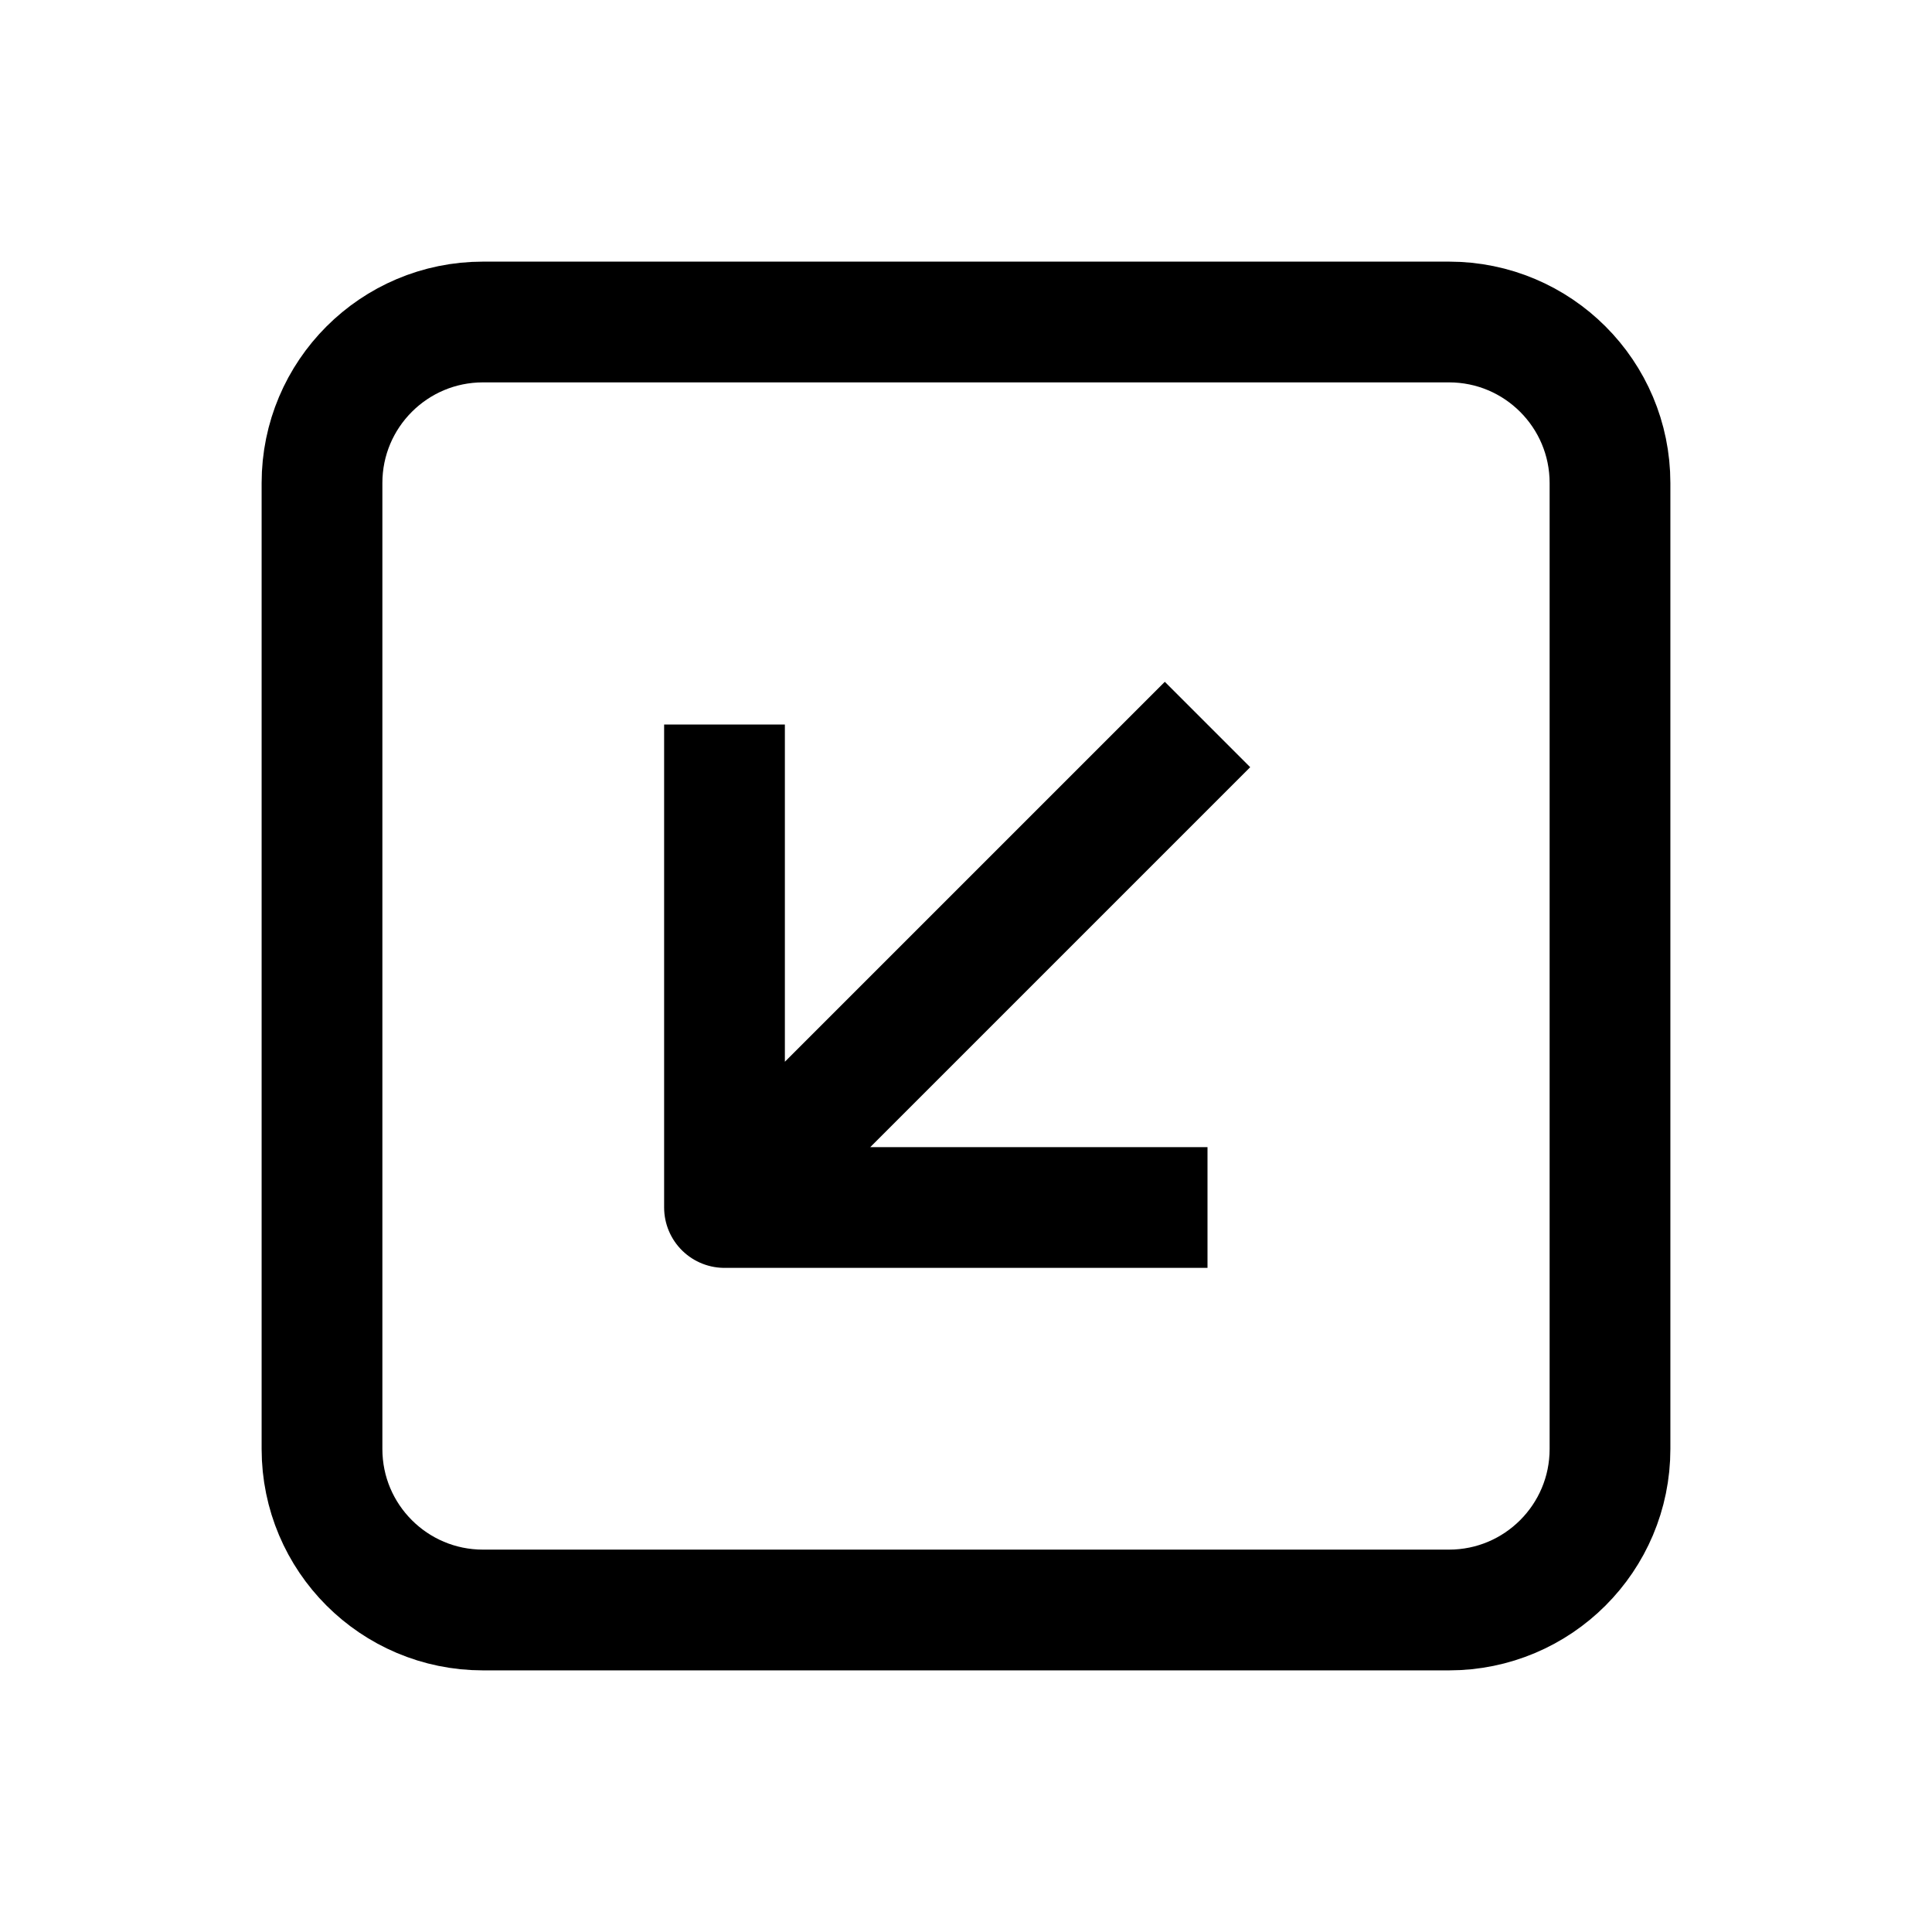
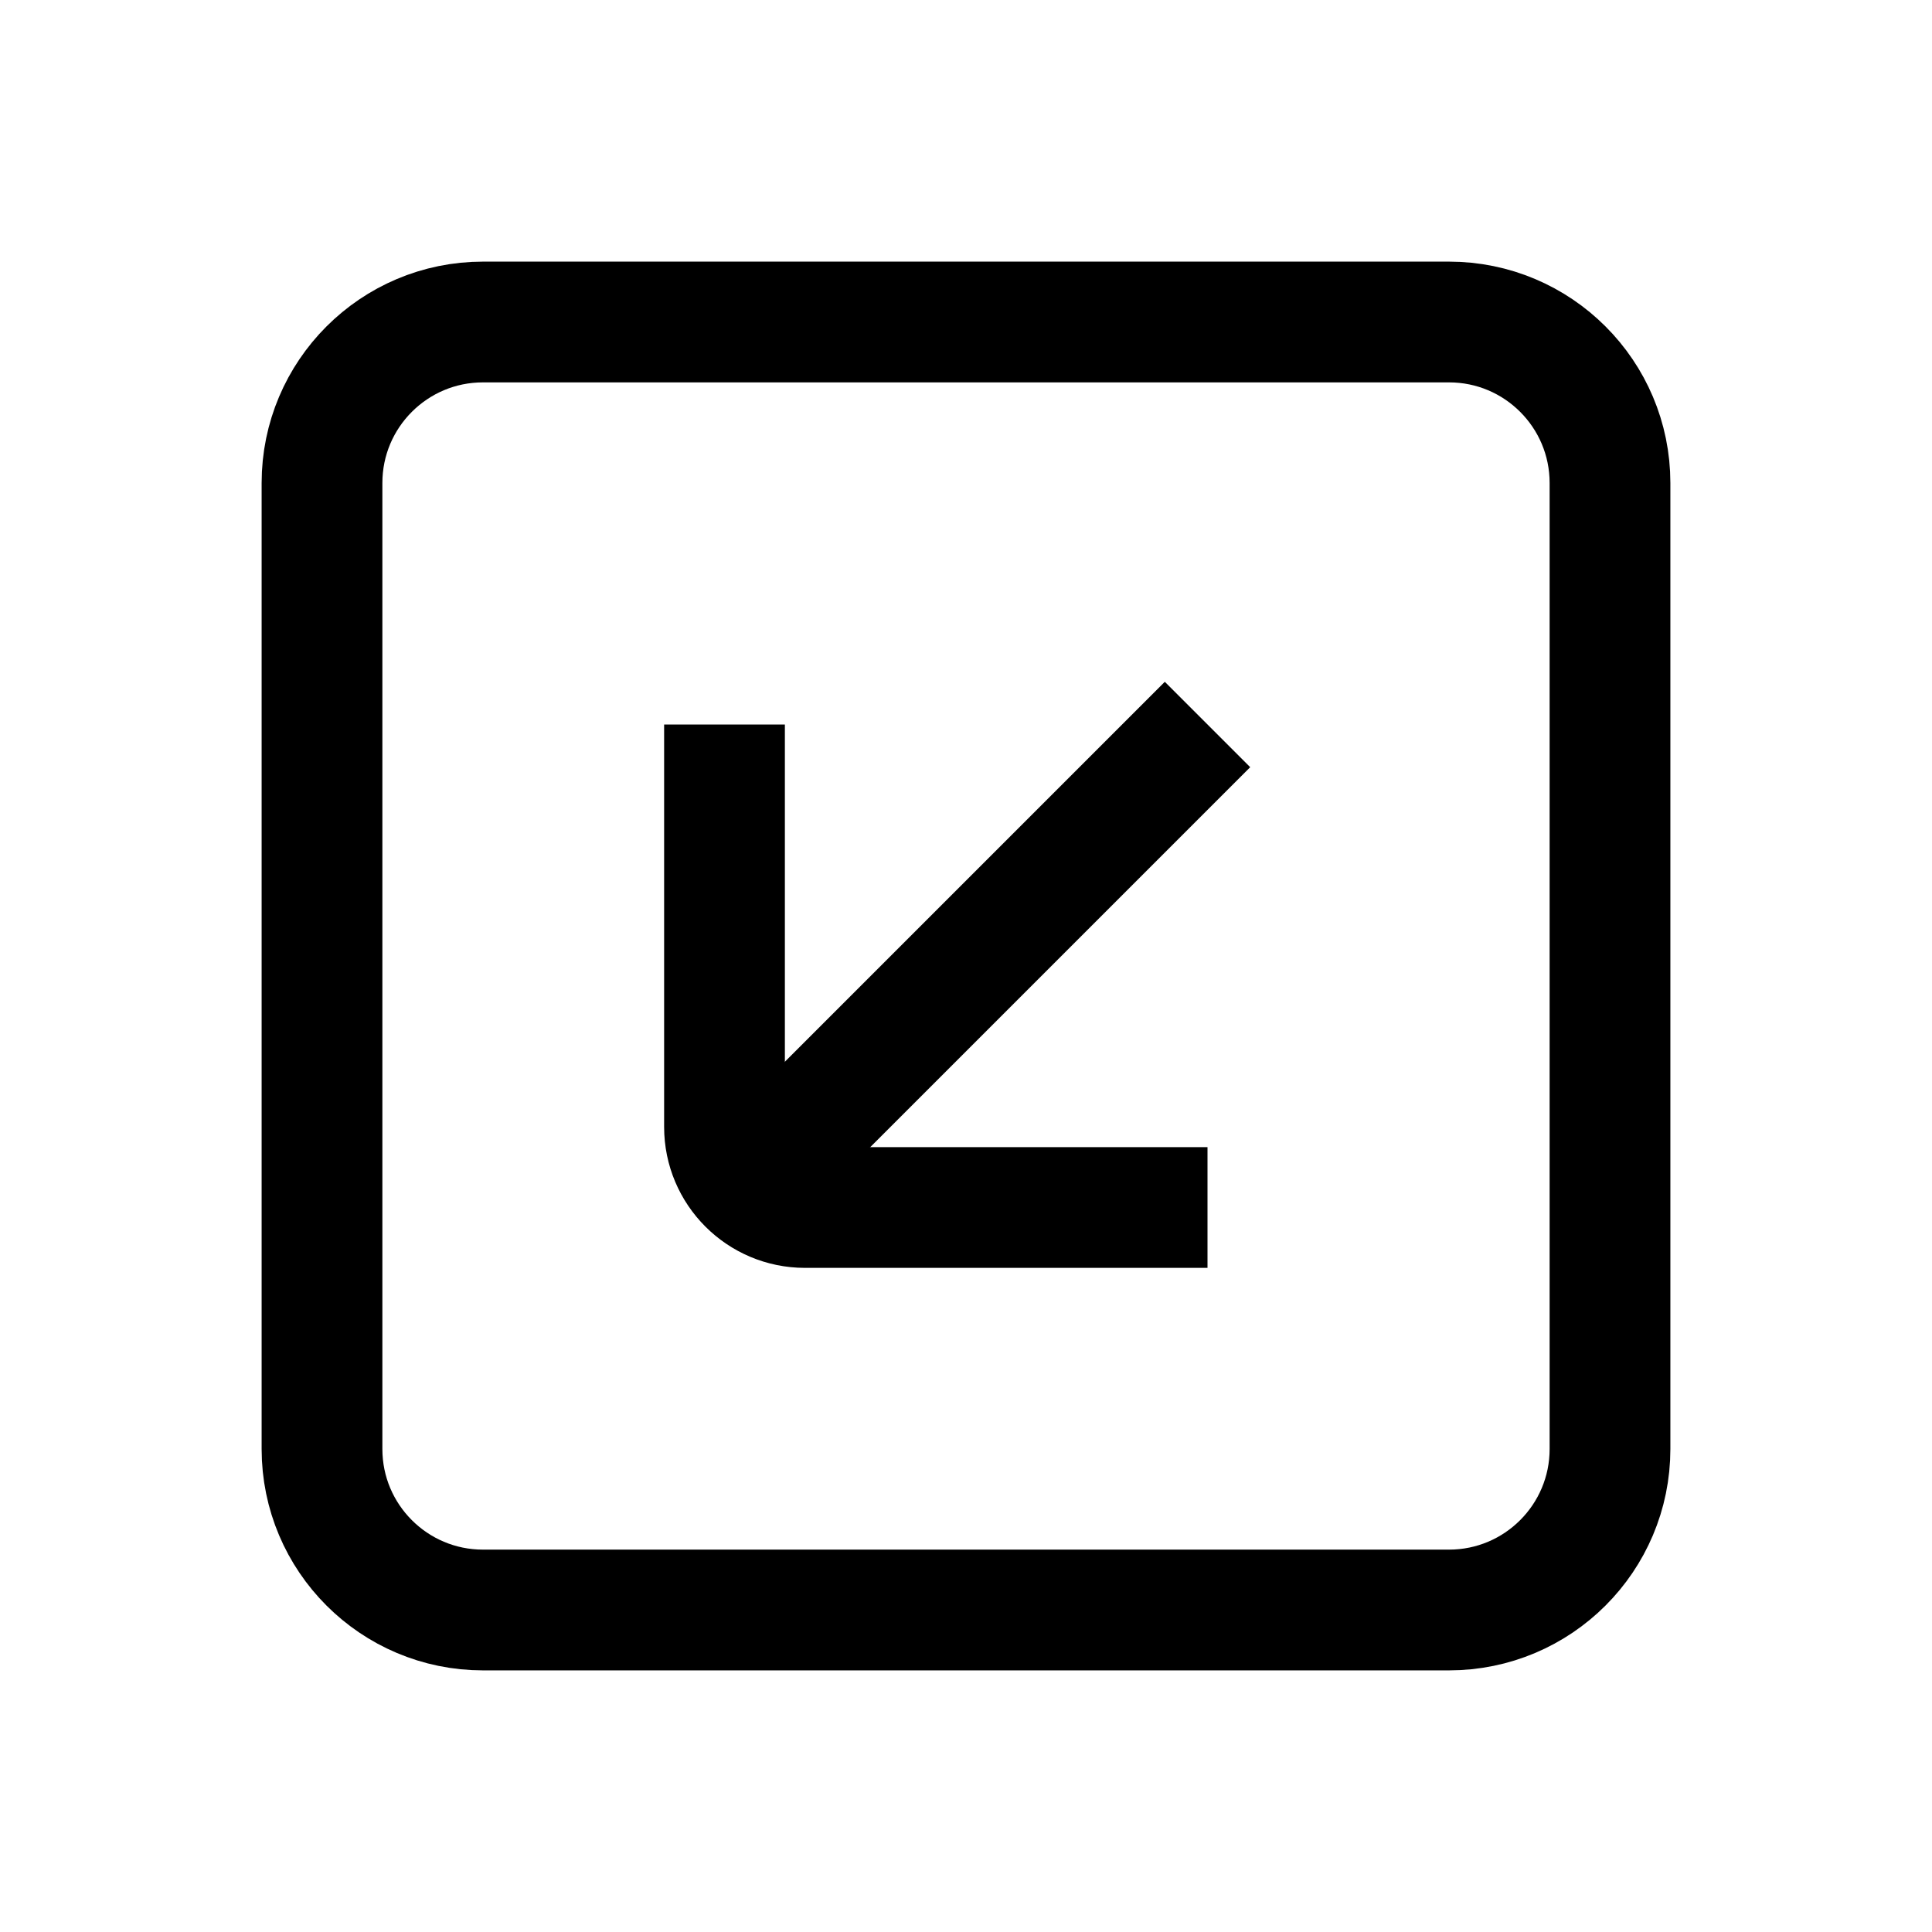
<svg xmlns="http://www.w3.org/2000/svg" width="24" height="24" viewBox="0 0 24 24" fill="none">
  <rect x="4" y="4" width="16" height="16" rx="2" stroke="black" stroke-width="1.5" stroke-linejoin="round" />
-   <path d="M15 9L9 15M15 15H9V9" stroke="black" stroke-width="1.5" stroke-linejoin="round" />
+   <path d="M15 9L9 15" stroke="black" stroke-width="1.5" stroke-linejoin="round" />
+   <path d="M9 9V14C9 14.552 9.448 15 10 15H15" stroke="black" stroke-width="1.5" stroke-linejoin="round" />
</svg>
